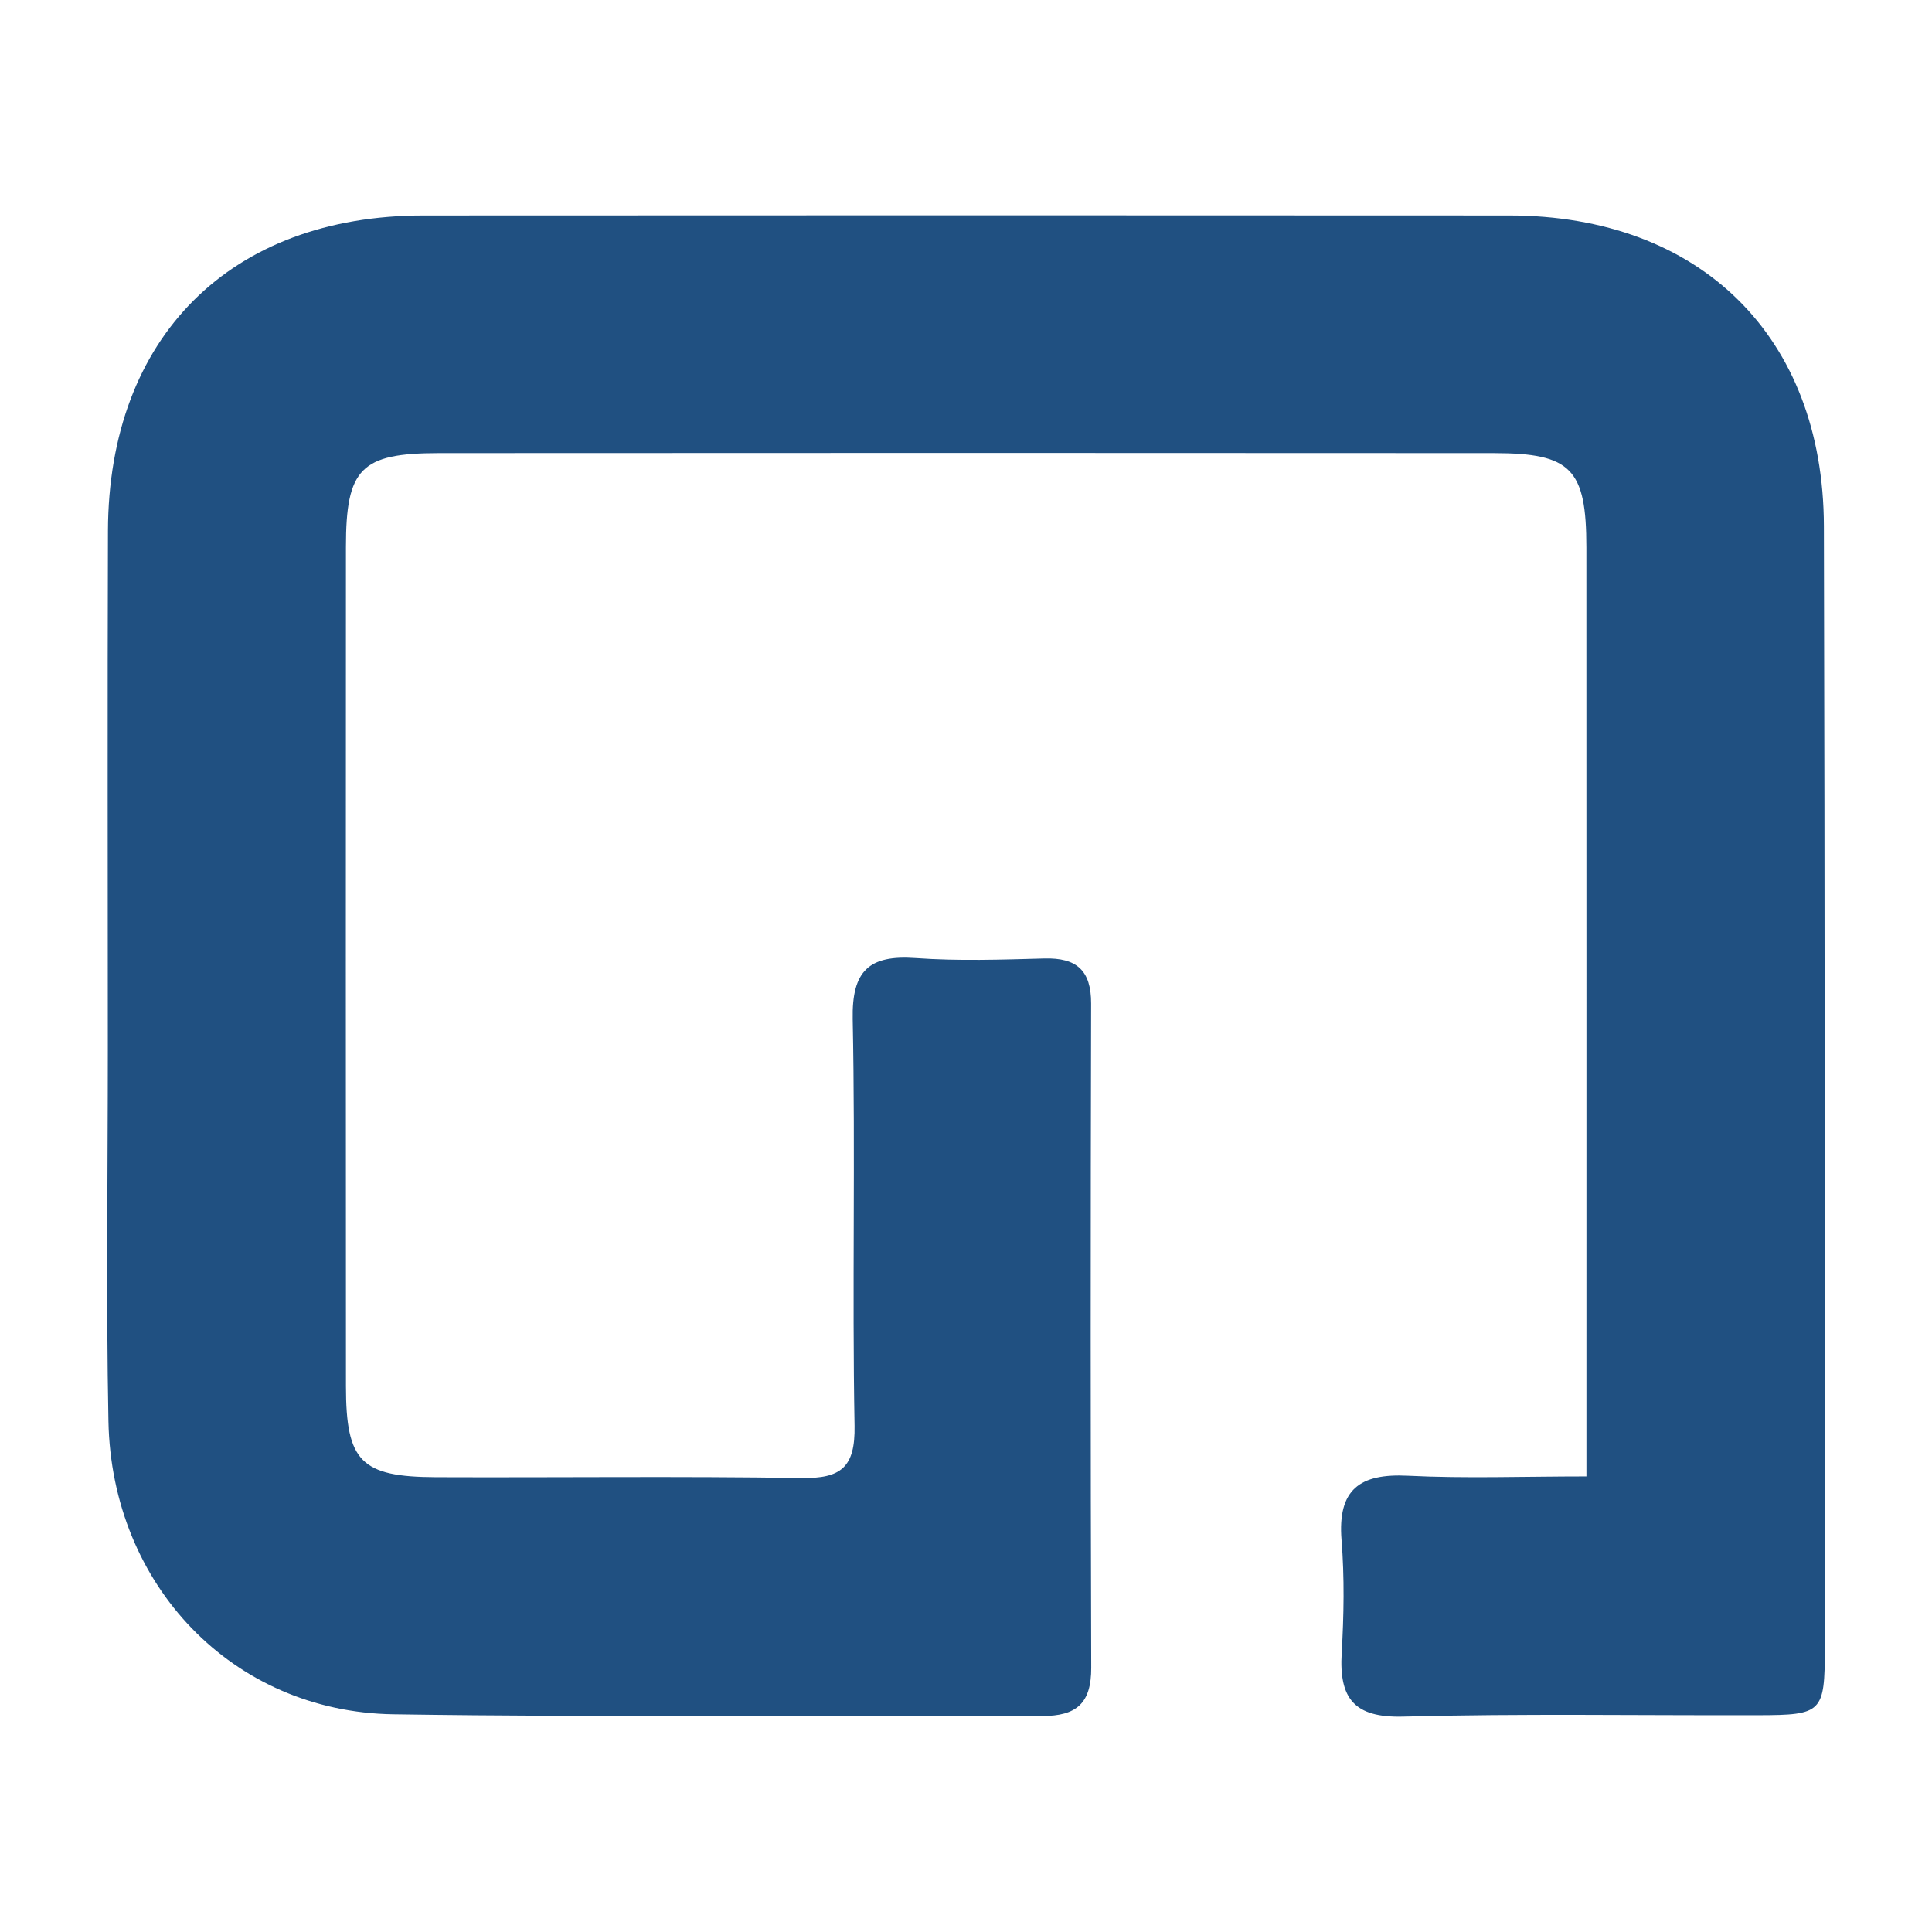
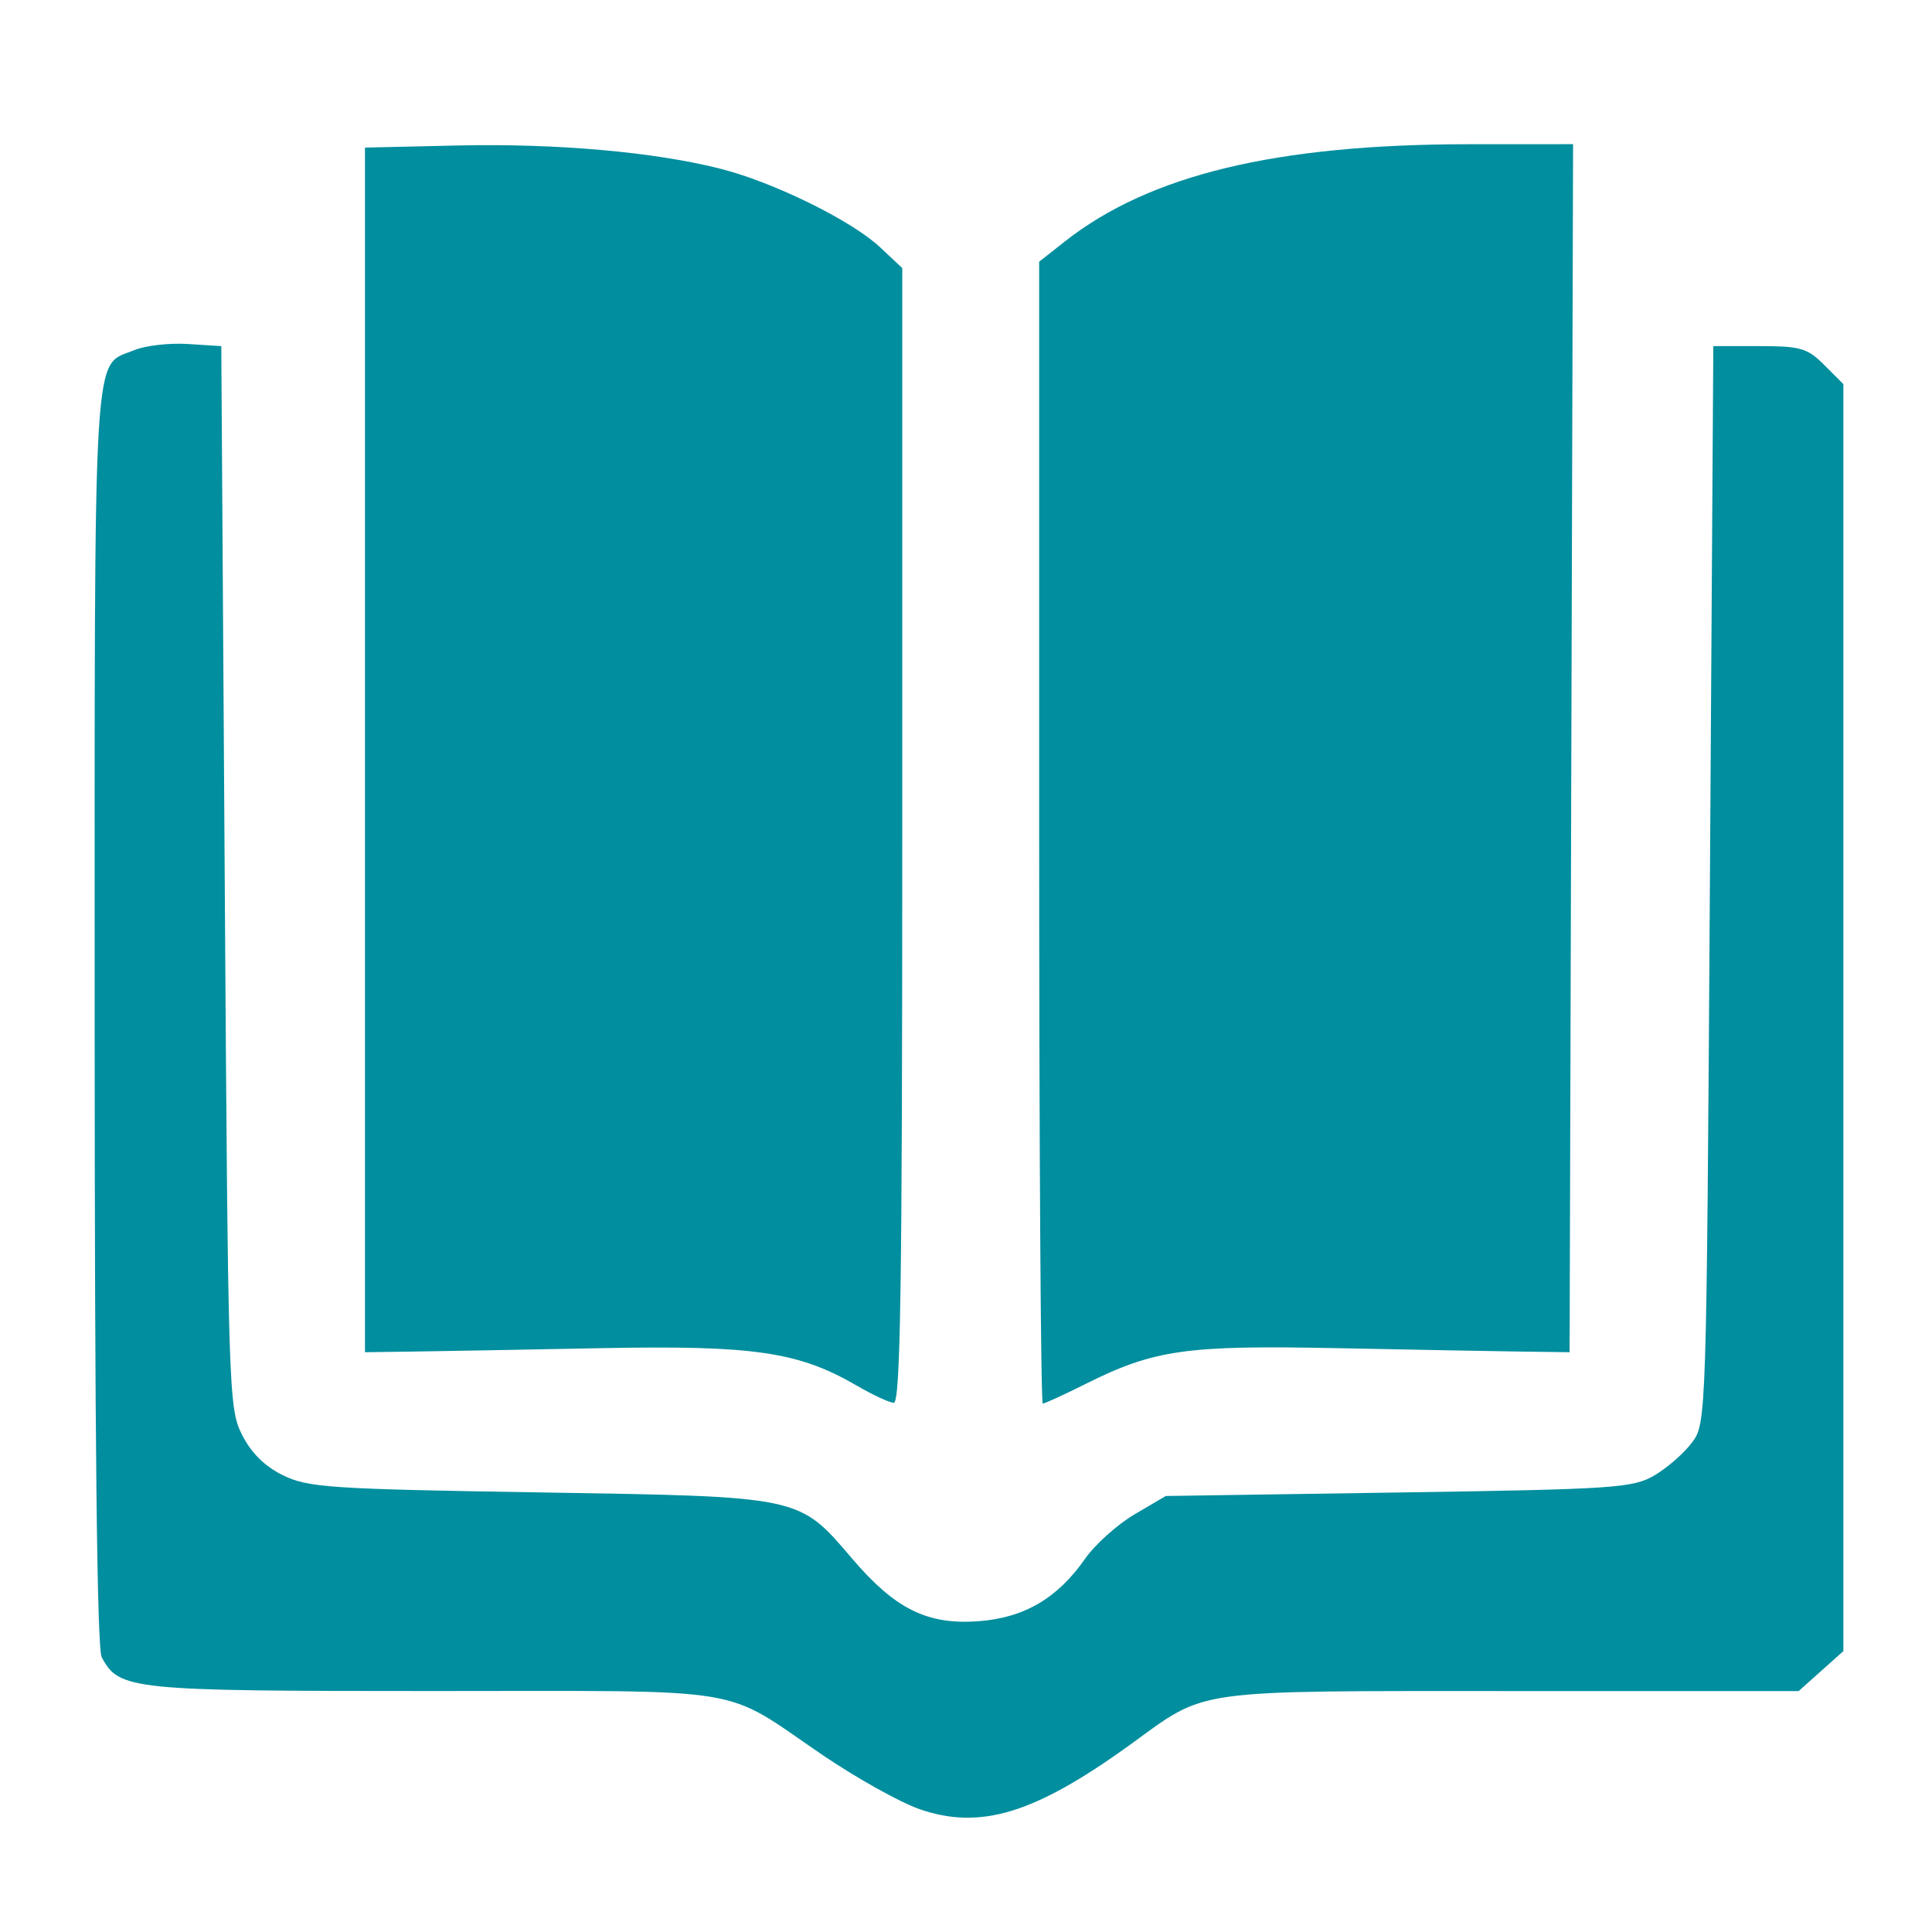
- <svg xmlns="http://www.w3.org/2000/svg" version="1.1" id="Layer_1" x="0px" y="0px" width="70px" height="70px" viewBox="0 0 270 270" enable-background="new 0 0 270 270" xml:space="preserve">
-   <g>
-     <path fill-rule="evenodd" clip-rule="evenodd" fill="#205081" d="M221.706,206.33c0-3.53,0-5.886,0-8.241     c0-40.526,0.009-81.05-0.008-121.576c-0.002-10.979-2.107-13.18-12.918-13.188c-49.156-0.034-98.316-0.032-147.473-0.001     c-10.888,0.008-12.957,2.147-12.962,13.129c-0.017,39.087-0.02,78.171,0.003,117.259c0.006,10.552,2.089,12.686,12.587,12.727     c17.025,0.067,34.053-0.15,51.076,0.116c5.503,0.087,7.521-1.474,7.415-7.295c-0.343-18.936,0.125-37.89-0.259-56.826     c-0.138-6.785,2.293-9.006,8.792-8.542c5.966,0.424,11.988,0.219,17.979,0.056c4.506-0.124,6.562,1.641,6.547,6.31     c-0.079,30.933-0.084,61.866,0.015,92.8c0.014,4.933-1.996,6.78-6.896,6.754c-30.214-0.14-60.434,0.22-90.641-0.238     c-22.423-0.34-39.358-18.012-39.808-40.948c-0.337-17.259-0.084-34.528-0.086-51.793c-0.002-24.221-0.061-48.438,0.018-72.658     c0.09-27.051,17.099-44.042,44.063-44.059c50.595-0.031,101.194-0.031,151.789,0c26.669,0.017,43.883,16.913,43.953,43.411     c0.138,52.275,0.118,104.549,0.129,156.824c0,9.006-0.362,9.329-9.295,9.352c-16.545,0.045-33.098-0.241-49.634,0.194     c-6.867,0.183-8.959-2.55-8.59-8.871c0.309-5.257,0.399-10.574-0.02-15.816c-0.563-7.078,2.563-9.31,9.272-8.975     C204.811,206.634,212.903,206.33,221.706,206.33z" />
+ <svg xmlns="http://www.w3.org/2000/svg" width="70" height="70" viewBox="0 0 70 70" id="svg2" version="1.1">
+   <defs id="defs4" />
+   <g id="layer1" transform="translate(-246.2822,-654.5804)">
+     <path style="fill:#018e9e;fill-opacity:1" d="m 279.559,720.114 c -0.701,-0.248 -2.269,-1.127 -3.484,-1.953 -3.711,-2.525 -2.412,-2.311 -14.088,-2.311 -10.999,0 -11.385,-0.039 -12.02,-1.226 -0.17,-0.317 -0.255,-8.106 -0.255,-23.253 0,-24.908 -0.086,-23.474 1.442,-24.107 0.395,-0.163 1.264,-0.263 1.932,-0.22 l 1.214,0.077 0.124,19.219 c 0.12,18.591 0.14,19.251 0.62,20.211 0.333,0.666 0.822,1.152 1.488,1.48 0.908,0.447 1.695,0.5 9.299,0.622 9.542,0.154 9.378,0.119 11.337,2.412 1.548,1.812 2.712,2.389 4.553,2.256 1.662,-0.12 2.871,-0.826 3.873,-2.26 0.363,-0.52 1.171,-1.245 1.794,-1.612 l 1.133,-0.666 8.432,-0.127 c 7.834,-0.118 8.492,-0.162 9.273,-0.62 0.463,-0.271 1.076,-0.808 1.363,-1.193 0.518,-0.694 0.523,-0.86 0.646,-20.211 l 0.124,-19.511 1.668,0 c 1.493,0 1.741,0.072 2.356,0.688 l 0.688,0.688 0,22.953 0,22.953 -0.81,0.724 -0.81,0.724 -10.419,0 c -11.688,0 -10.984,-0.098 -13.781,1.927 -3.488,2.525 -5.463,3.125 -7.692,2.338 z m -2.214,-15.318 c -2.123,-1.239 -3.738,-1.477 -9.283,-1.369 -2.796,0.055 -5.865,0.11 -6.82,0.123 l -1.736,0.024 0,-21.823 0,-21.823 3.348,-0.076 c 3.587,-0.081 7.145,0.234 9.547,0.846 1.923,0.49 4.74,1.877 5.766,2.839 l 0.806,0.756 0,20.57 c 0,16.304 -0.064,20.565 -0.31,20.545 -0.17,-0.014 -0.764,-0.29 -1.318,-0.613 z m 6.588,-20.048 0,-20.686 0.93,-0.732 c 3.067,-2.415 7.658,-3.521 14.632,-3.524 l 3.783,-0.002 -0.063,21.885 -0.063,21.885 -1.736,-0.023 c -0.955,-0.013 -3.968,-0.069 -6.696,-0.124 -5.468,-0.111 -6.619,0.053 -9.106,1.297 -0.78,0.39 -1.478,0.71 -1.55,0.71 -0.072,0 -0.131,-9.309 -0.131,-20.686 z" id="path4201" />
  </g>
</svg>
